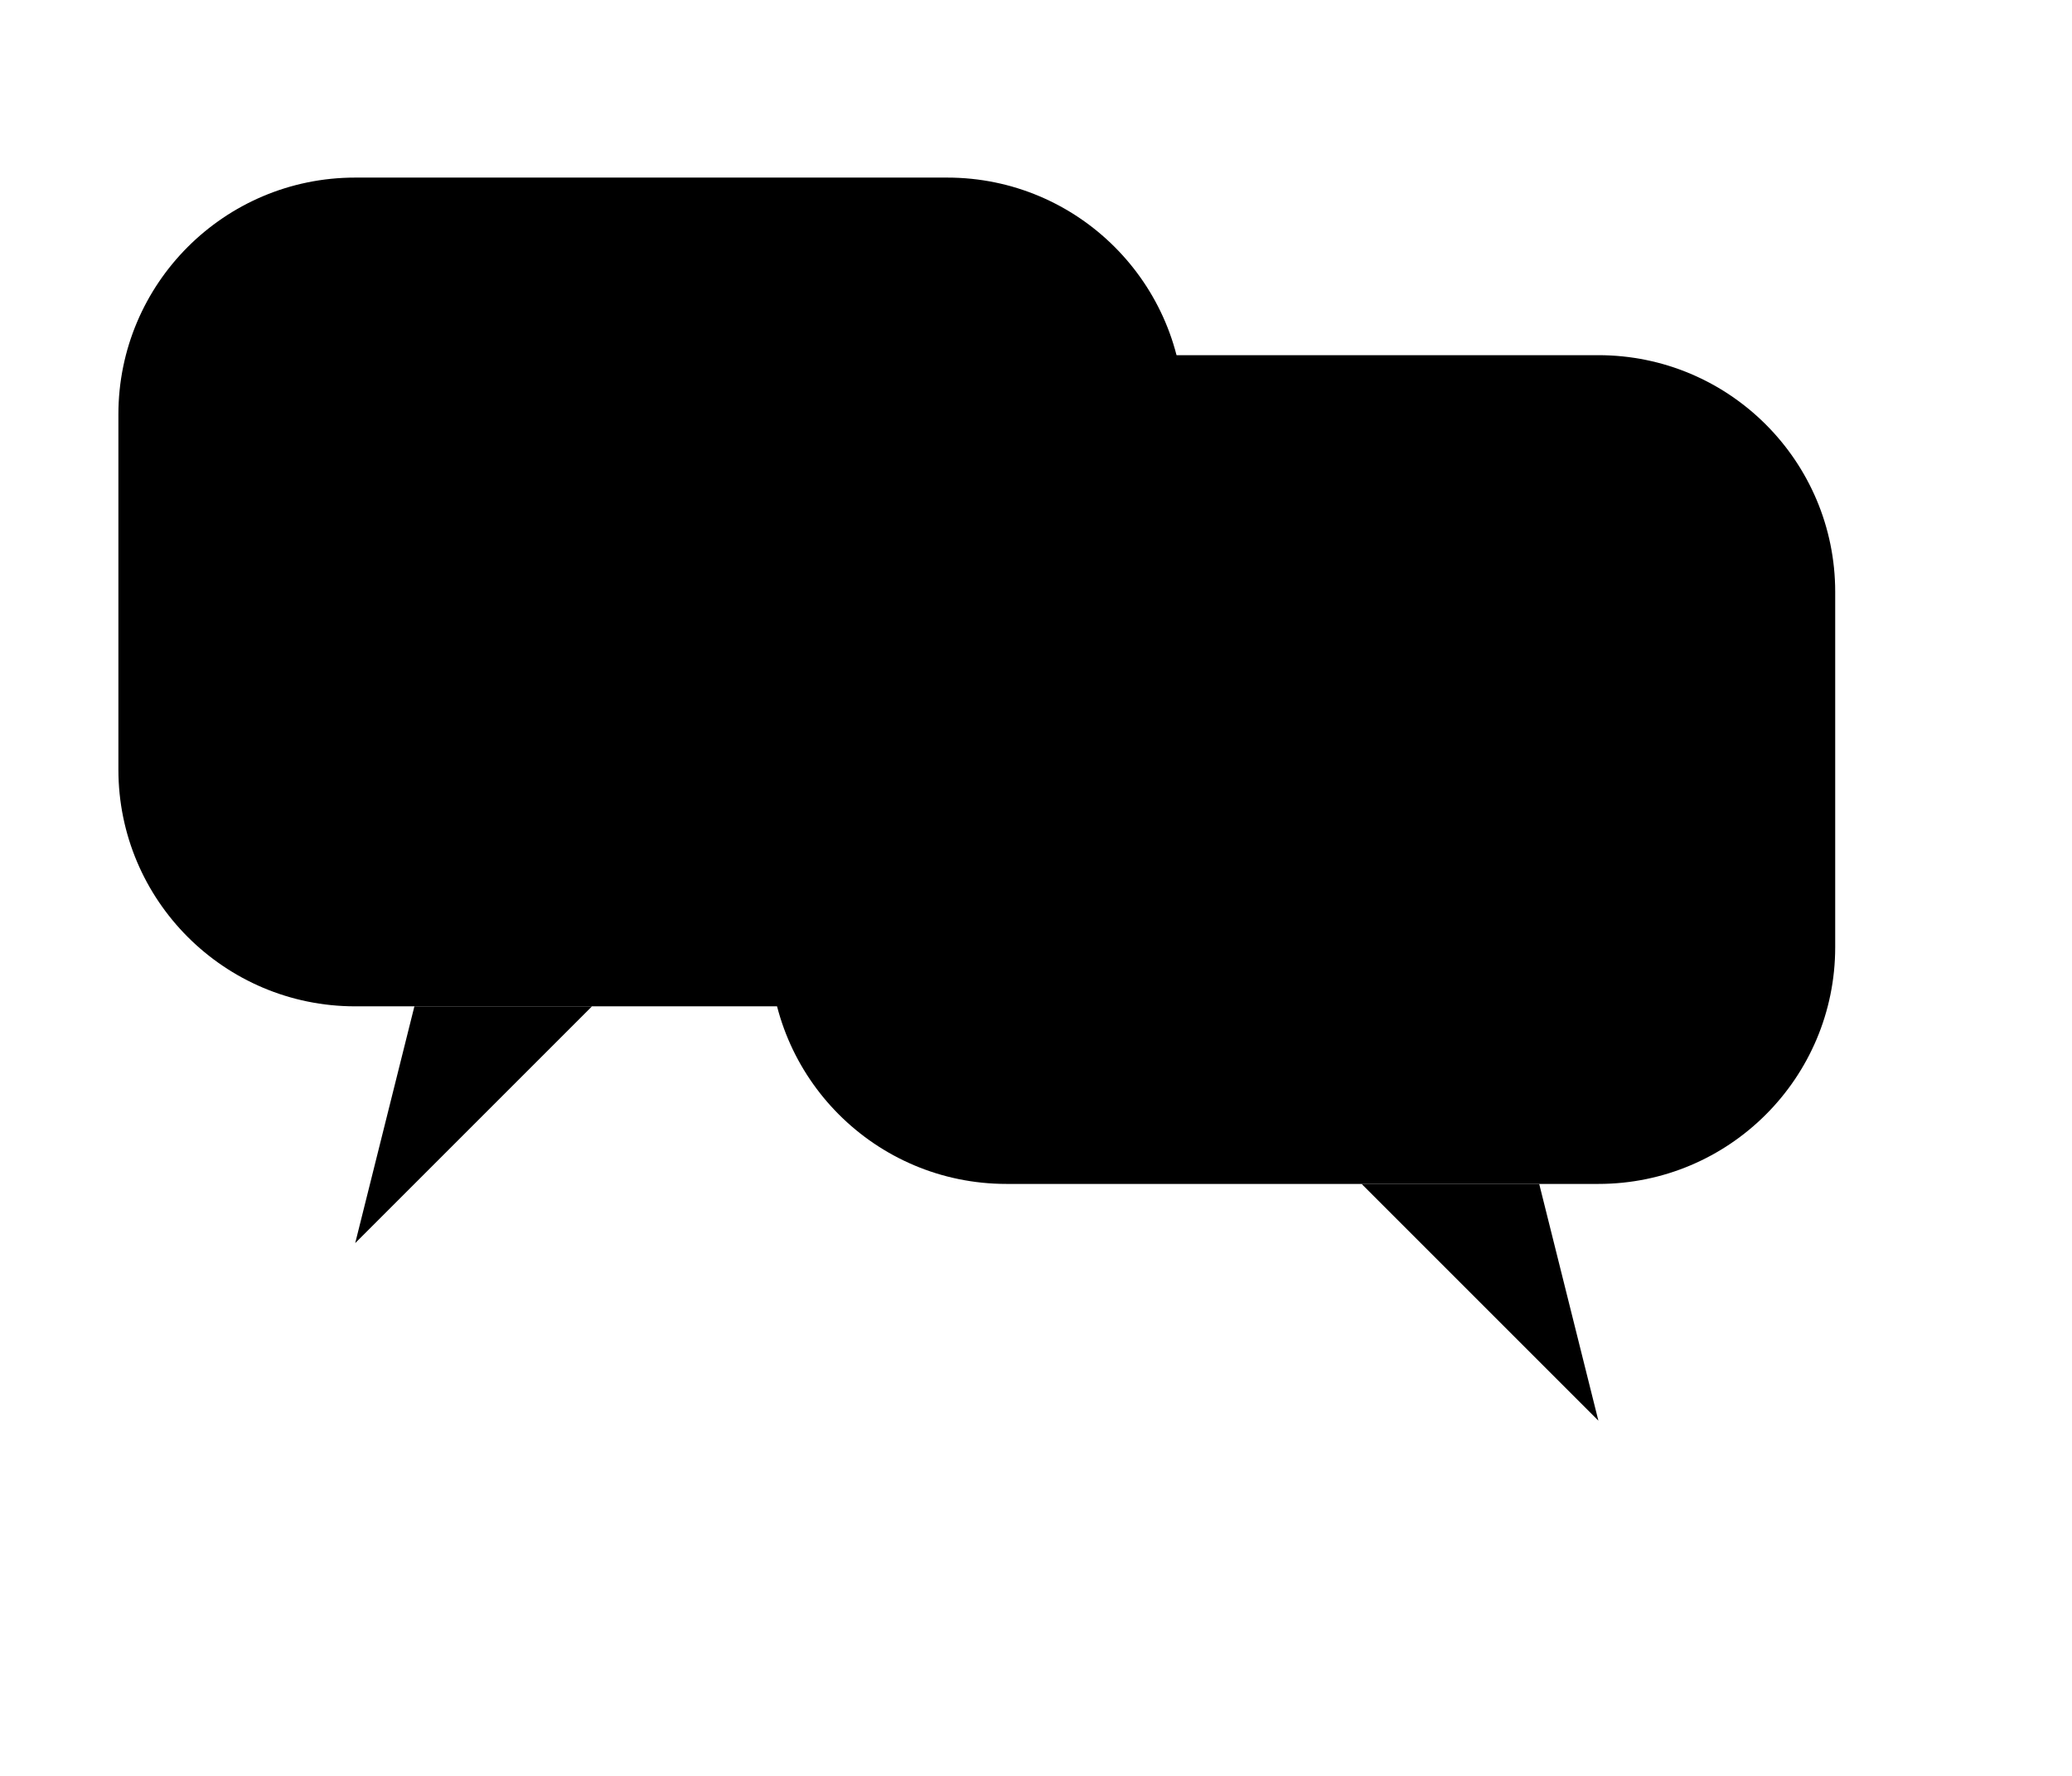
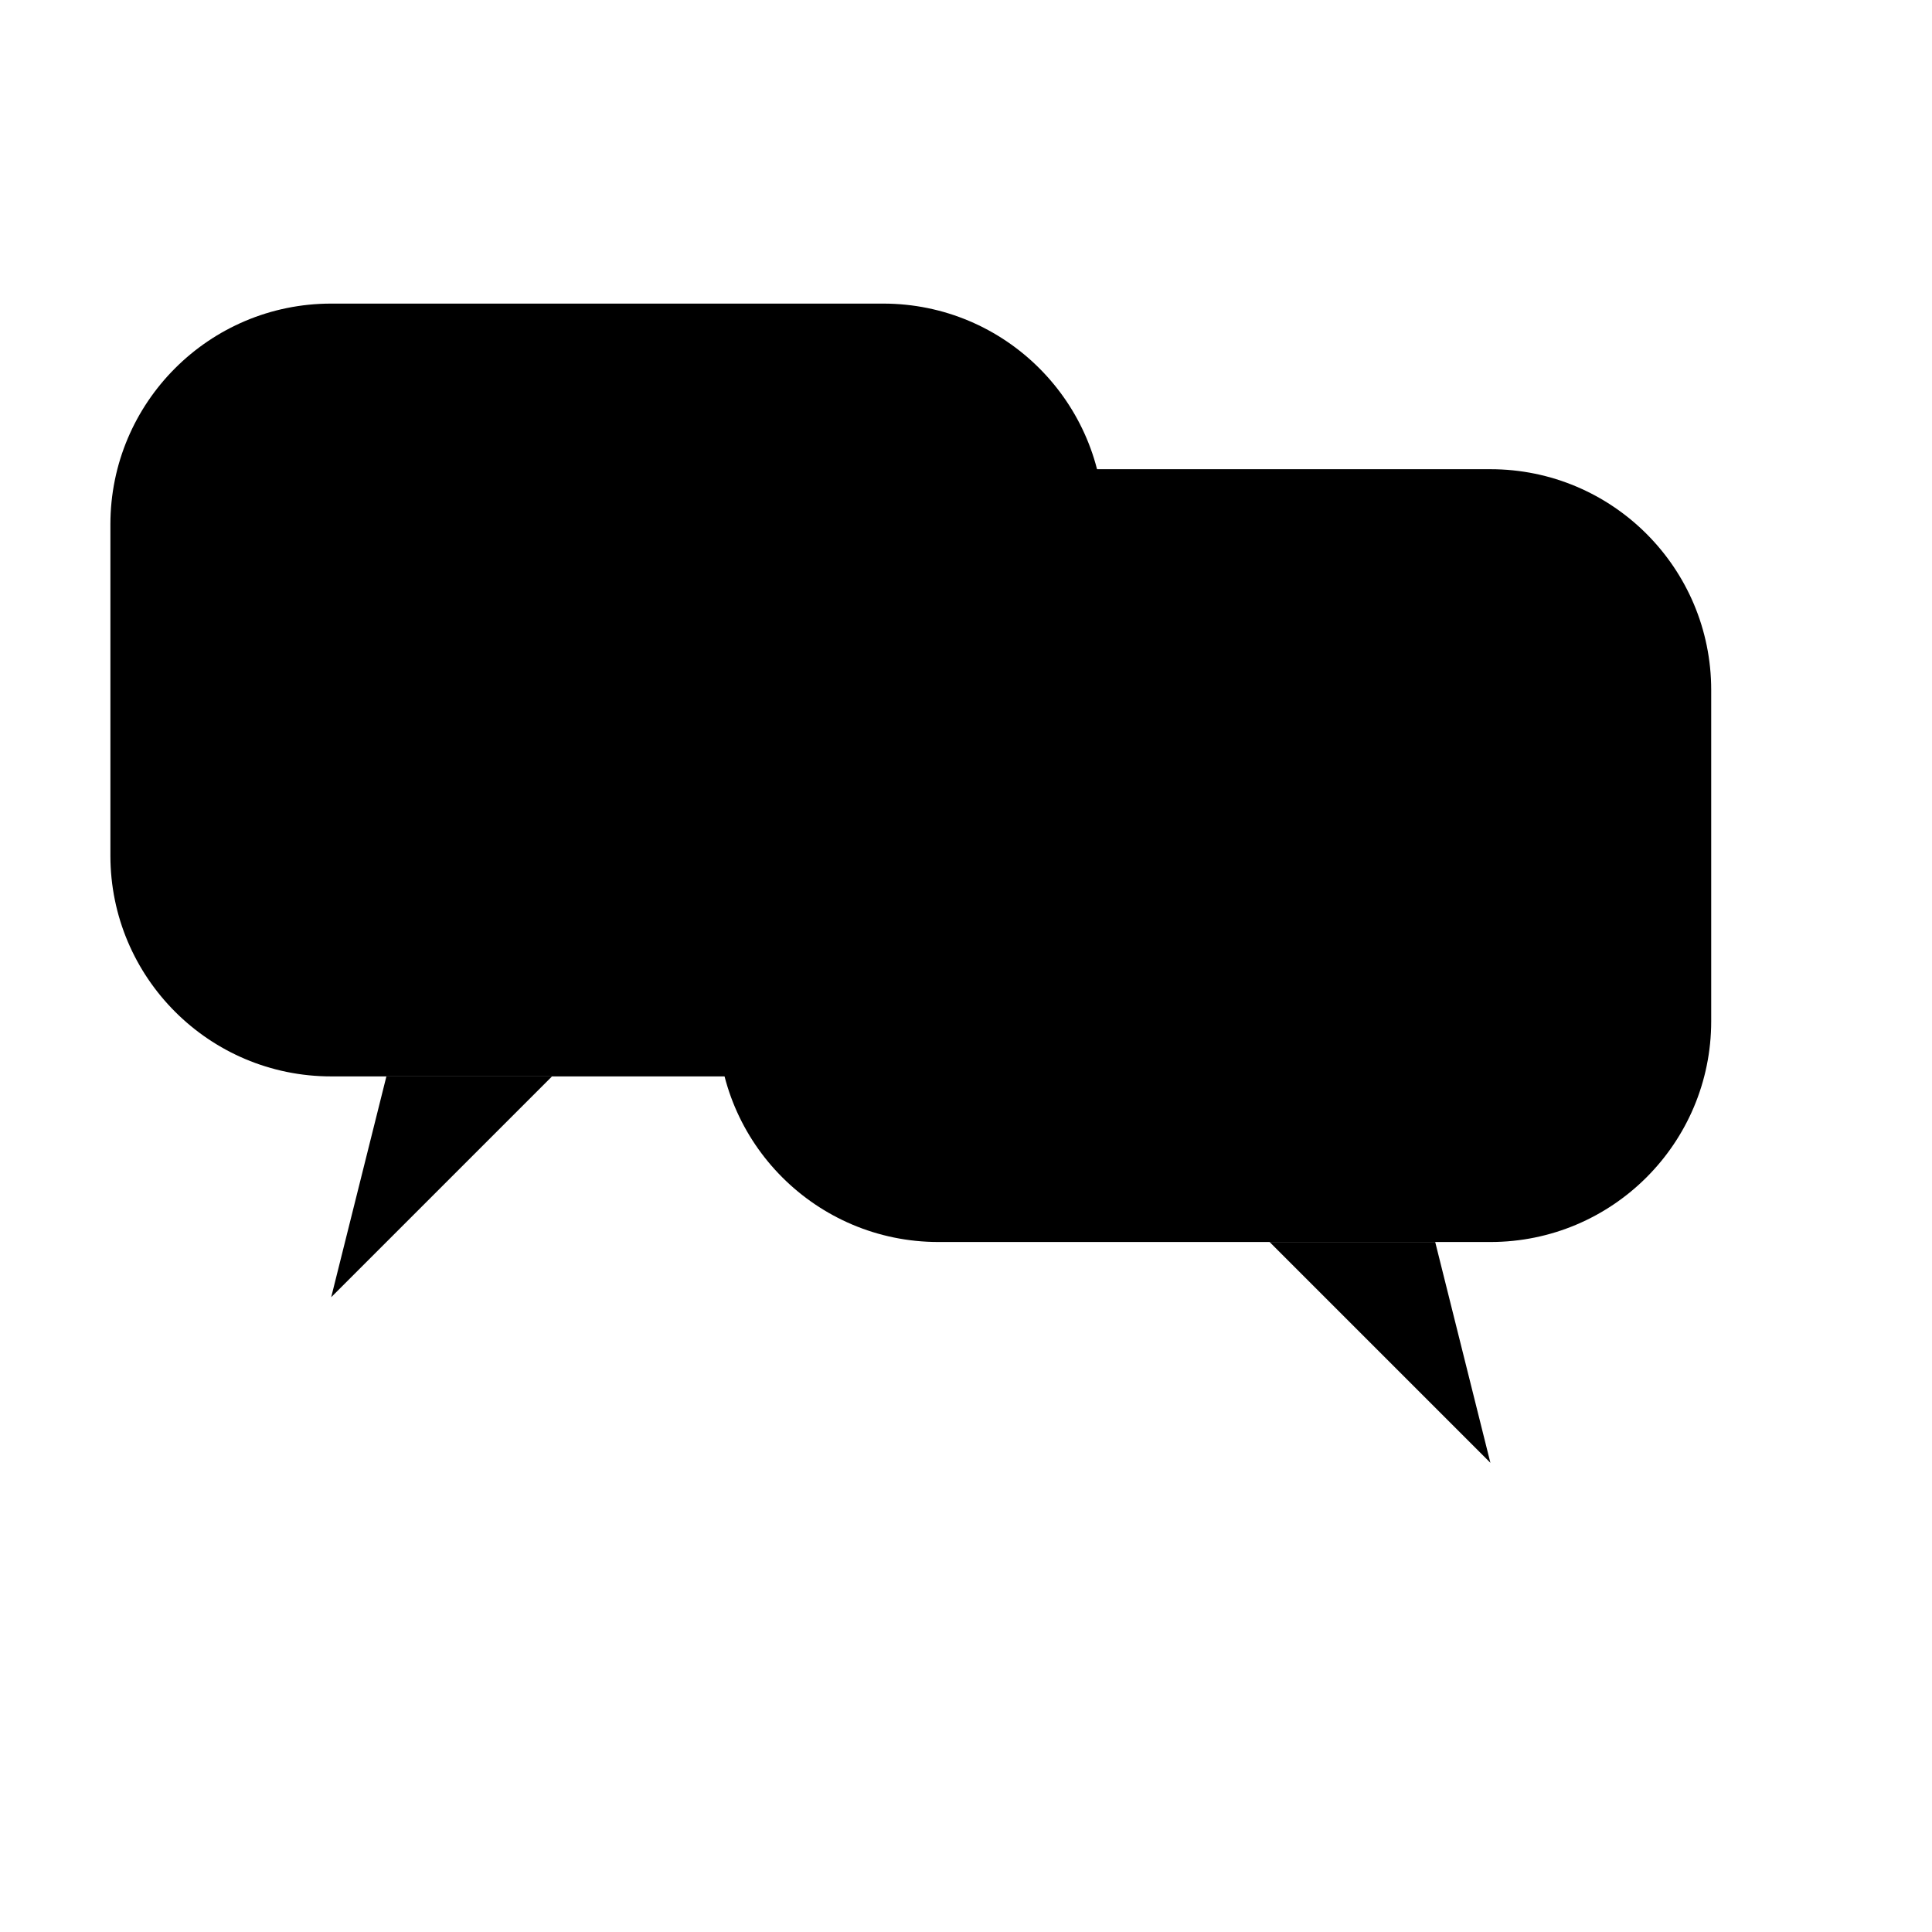
- <svg xmlns="http://www.w3.org/2000/svg" viewBox="0 0 140 120">
-   <rect x="8" y="12" width="72" height="56" rx="16" fill="black" />
-   <polygon points="28,68 40,68 24,84" fill="black" />
-   <rect x="52" y="24" width="72" height="56" rx="16" fill="black" />
-   <polygon points="104,80 92,80 108,96" fill="black" />
+ <svg xmlns="http://www.w3.org/2000/svg" viewBox="0 0 140 140">
+   <rect x="8" y="22" width="72" height="56" rx="16" fill="black" />
+   <polygon points="28,78 40,78 24,94" fill="black" />
+   <rect x="52" y="34" width="72" height="56" rx="16" fill="black" />
+   <polygon points="104,90 92,90 108,106" fill="black" />
</svg>
